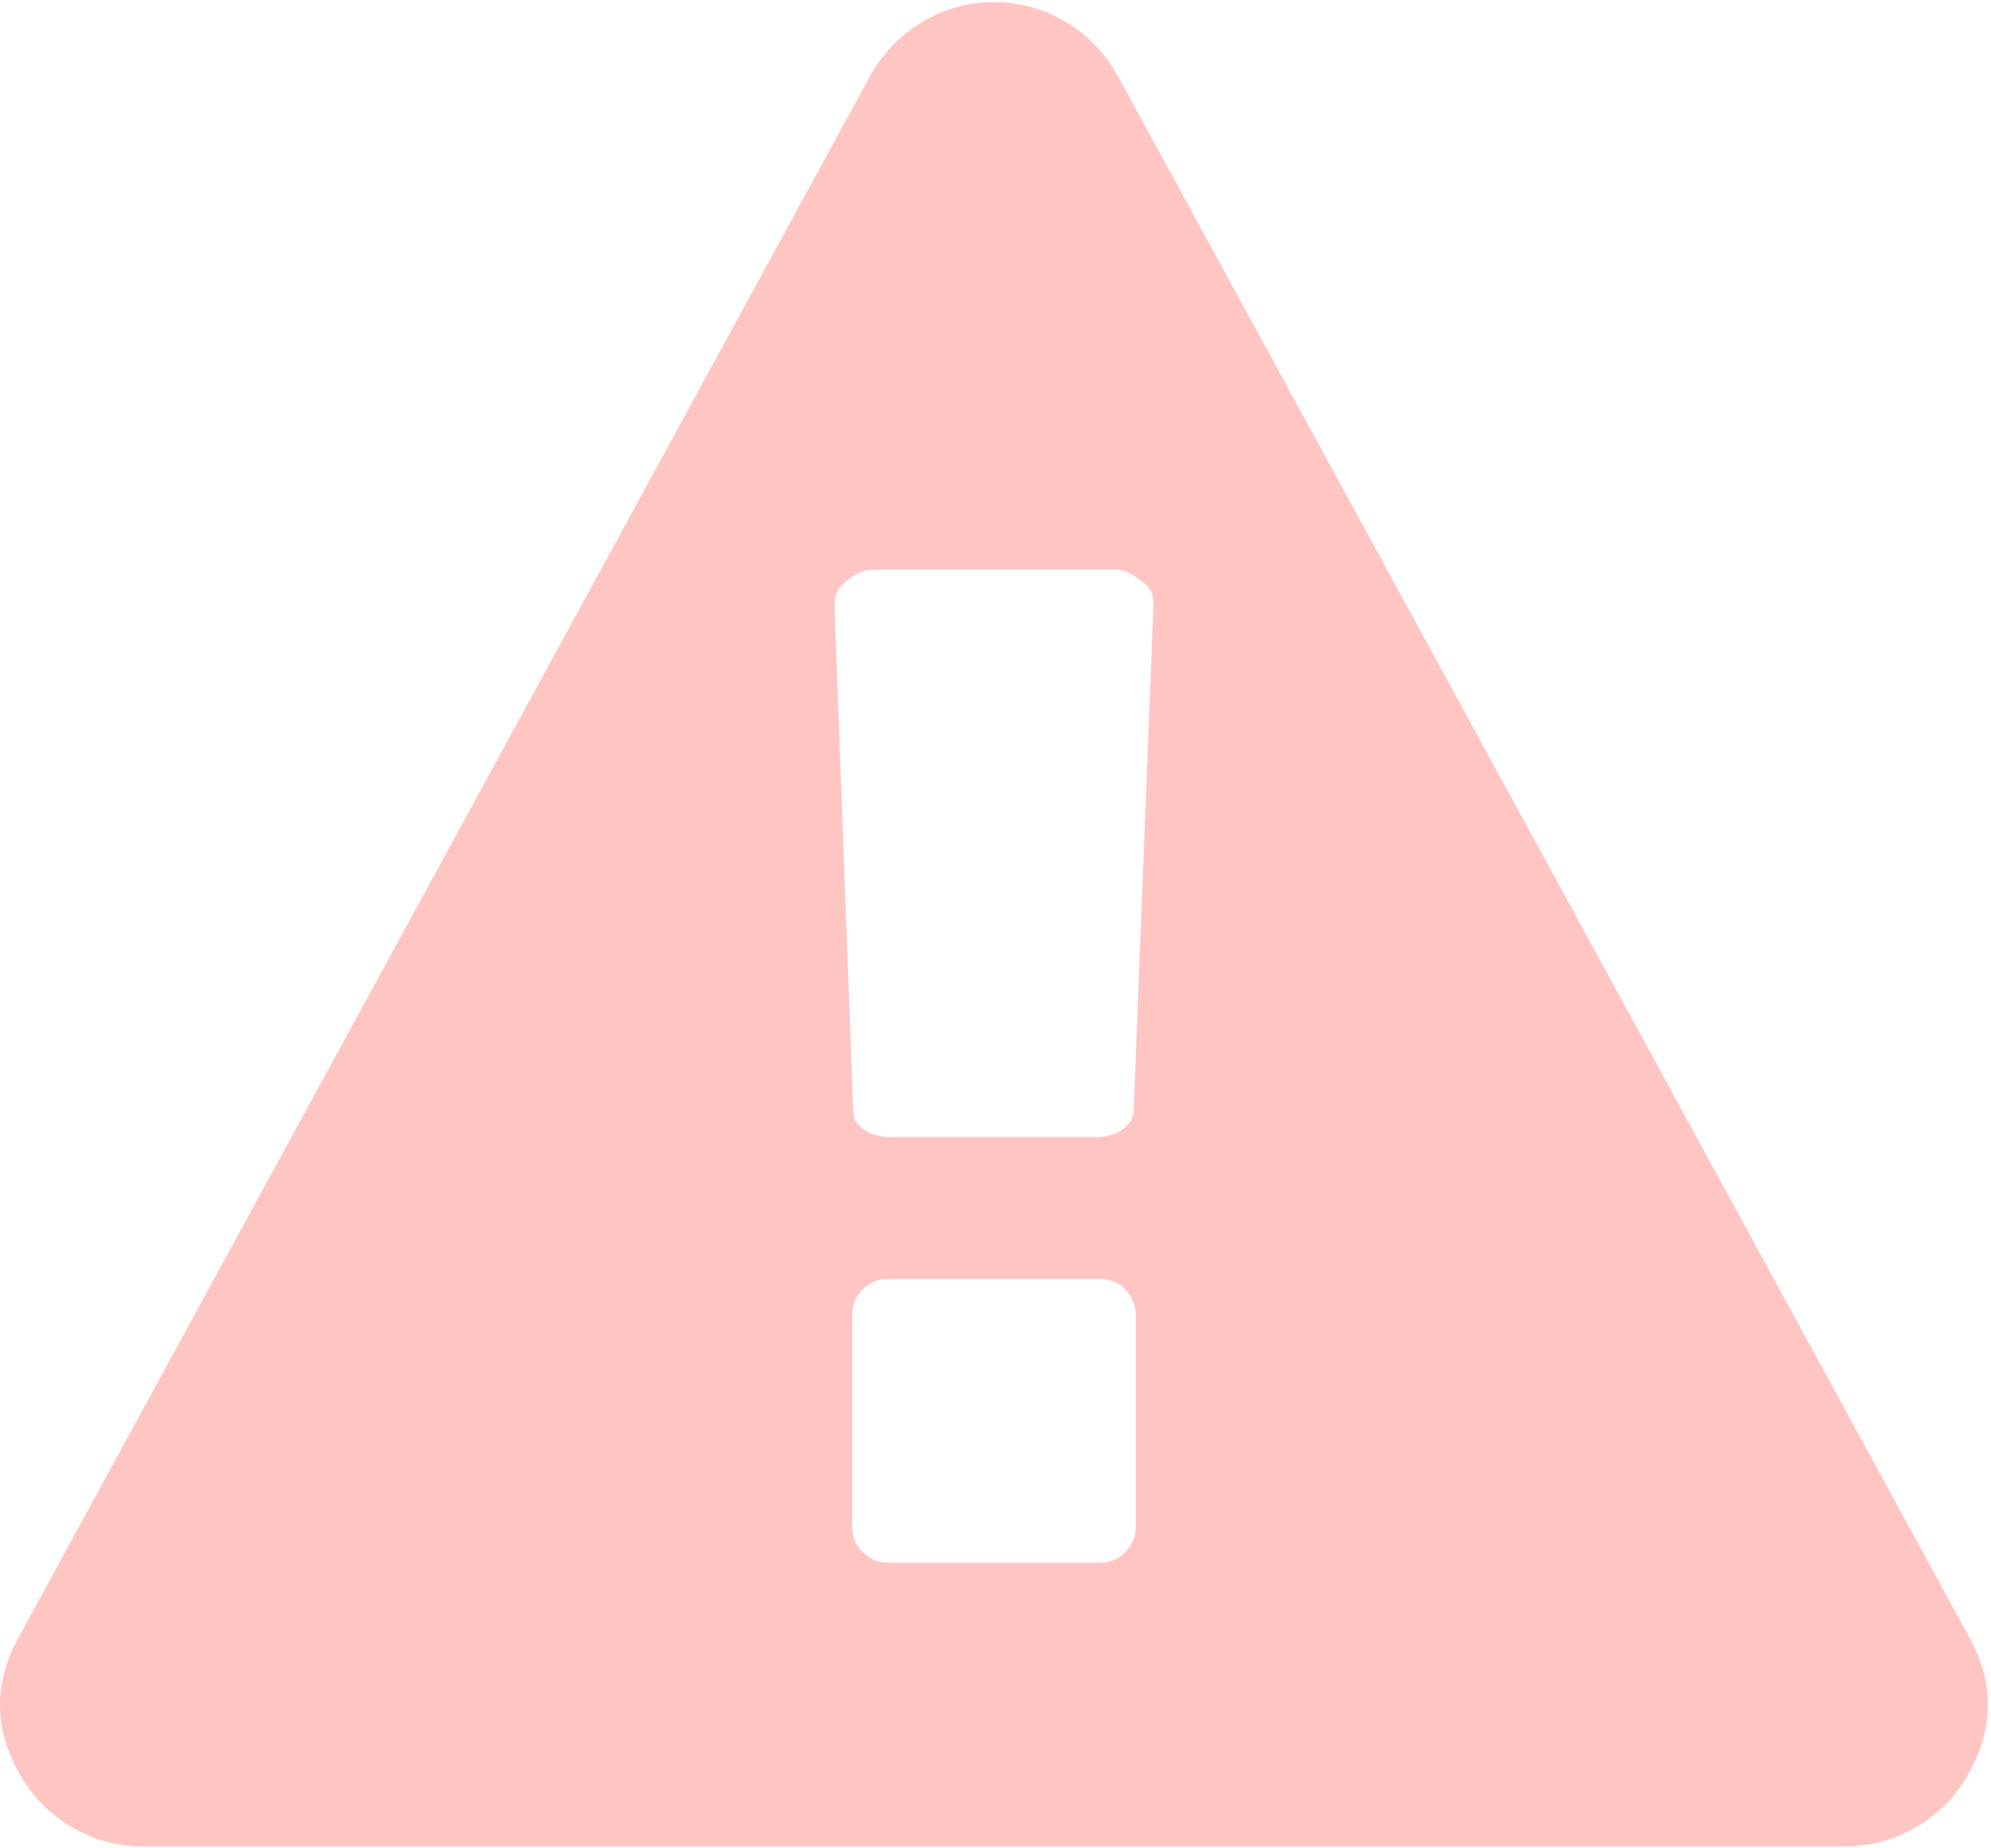
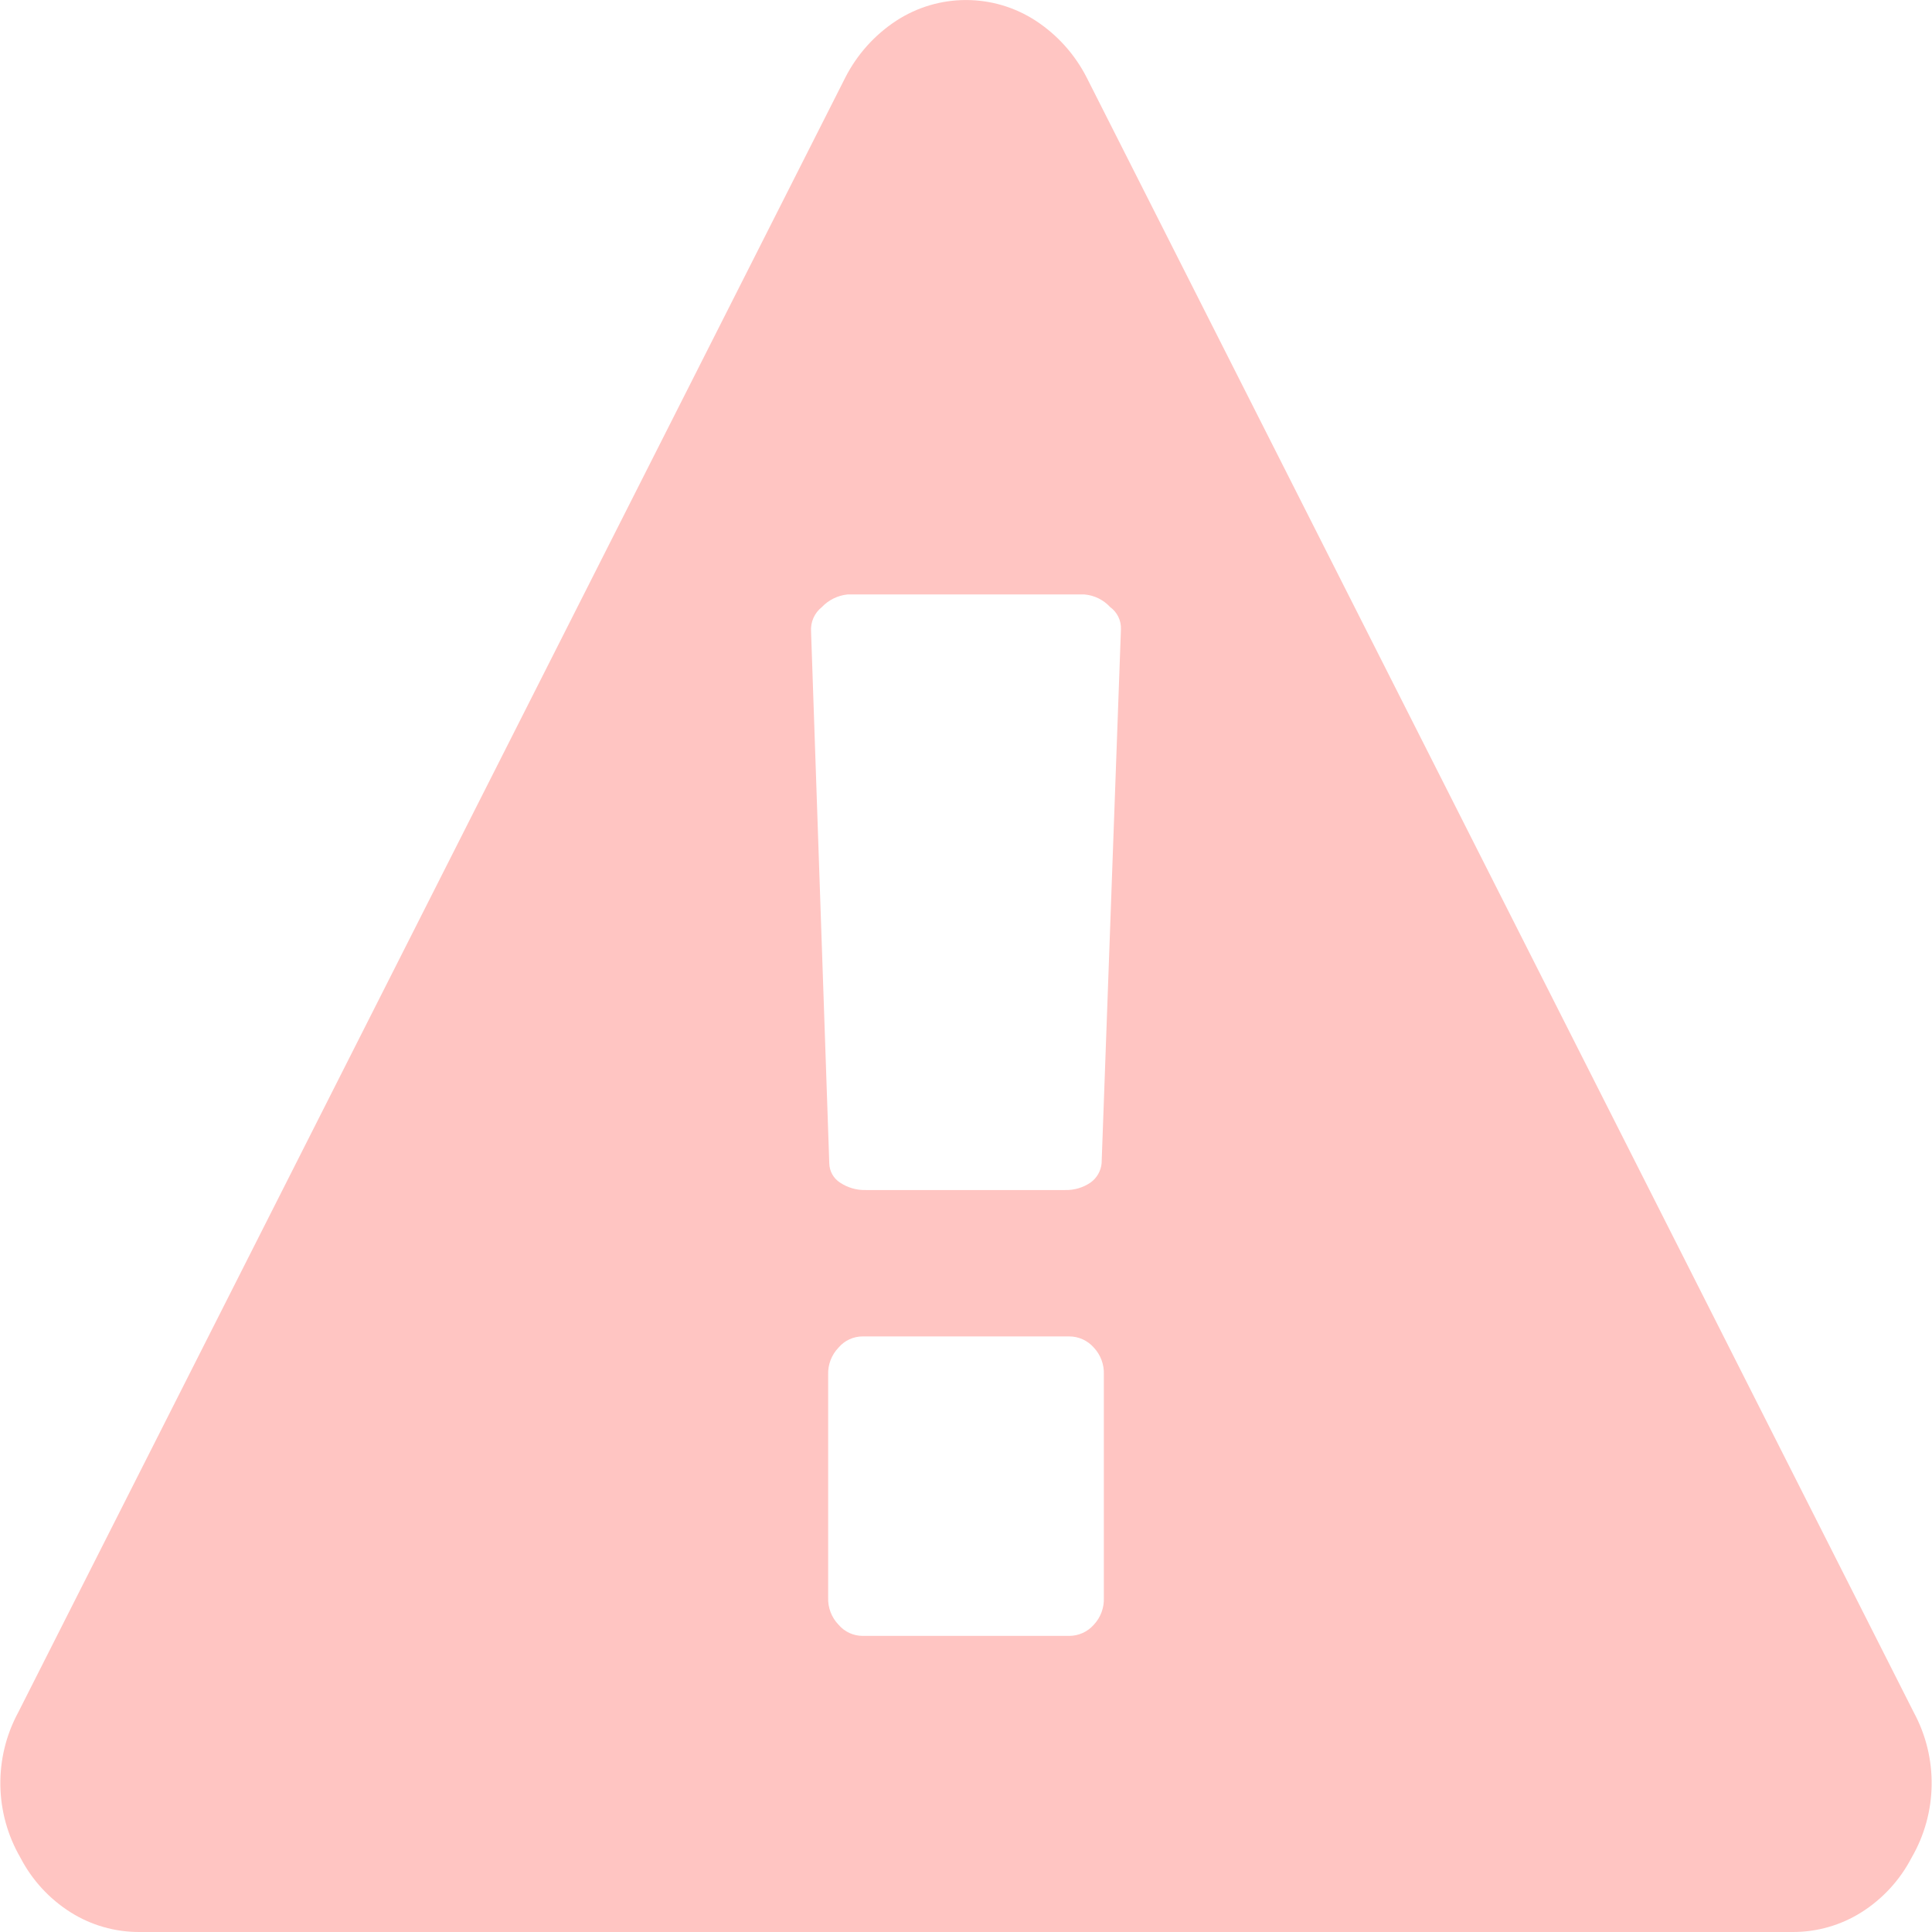
- <svg xmlns="http://www.w3.org/2000/svg" width="513px" height="476px" viewBox="0 0 513 476" version="1.1">
-   <defs />
-   <g id="Page-1" stroke="none" stroke-width="1" fill="none" fill-rule="evenodd">
-     <g id="messages-warning" fill-rule="nonzero" fill="#FFC5C2">
-       <path d="M507.345,421.683 L288.084,19.688 C284.847,13.789 280.374,9.124 274.655,5.7 C268.95,2.273 262.762,0.558 256.101,0.558 C249.44,0.558 243.251,2.276 237.543,5.7 C231.835,9.124 227.359,13.789 224.125,19.688 L4.859,421.683 C-1.804,433.681 -1.614,445.672 5.429,457.663 C8.668,463.18 13.093,467.56 18.707,470.791 C24.325,474.028 30.367,475.65 36.839,475.65 L475.368,475.65 C481.847,475.65 487.887,474.028 493.502,470.791 C499.122,467.561 503.54,463.18 506.78,457.663 C513.823,445.665 514.015,433.681 507.345,421.683 Z M292.655,393.132 C292.655,395.794 291.745,398.029 289.945,399.836 C288.138,401.647 285.996,402.546 283.518,402.546 L228.702,402.546 C226.228,402.546 224.086,401.647 222.279,399.836 C220.47,398.029 219.566,395.794 219.566,393.132 L219.566,338.884 C219.566,336.222 220.471,333.987 222.279,332.18 C224.086,330.369 226.225,329.47 228.702,329.47 L283.514,329.47 C285.993,329.47 288.134,330.369 289.942,332.18 C291.745,333.987 292.652,336.222 292.652,338.884 L292.652,393.132 L292.655,393.132 Z M292.088,286.357 C291.89,288.259 290.89,289.827 289.087,291.066 C287.276,292.304 285.041,292.92 282.376,292.92 L229.556,292.92 C226.893,292.92 224.609,292.3 222.707,291.066 C220.799,289.823 219.849,288.259 219.849,286.35 L214.996,155.88 C214.996,153.213 215.949,151.215 217.852,149.884 C220.326,147.791 222.61,146.744 224.706,146.744 L287.515,146.744 C289.613,146.744 291.895,147.787 294.369,149.884 C296.271,151.215 297.22,153.024 297.22,155.308 L292.088,286.357 Z" id="Shape" />
+ <svg xmlns="http://www.w3.org/2000/svg" id="Layer_1" data-name="Layer 1" width="52" height="52" viewBox="0 0 52 52">
+   <defs>
+     <style>.cls-1{fill:#ffc5c2;}</style>
+   </defs>
+   <g id="Page-1">
+     <g id="messages-warning">
+       <path id="Shape" class="cls-1" d="M51.51,46.09l-22.26-44A4,4,0,0,0,27.88.56a3.44,3.44,0,0,0-3.76,0,4,4,0,0,0-1.37,1.53L.49,46.09A4,4,0,0,0,.55,50,3.82,3.82,0,0,0,1.9,51.47,3.45,3.45,0,0,0,3.74,52H48.26a3.45,3.45,0,0,0,1.84-.53A3.82,3.82,0,0,0,51.45,50,4,4,0,0,0,51.51,46.09ZM29.71,43a1,1,0,0,1-.27.73.88.88,0,0,1-.66.3H23.22a.85.85,0,0,1-.65-.3,1,1,0,0,1-.28-.73V37a1,1,0,0,1,.28-.73.85.85,0,0,1,.65-.3h5.56a.88.88,0,0,1,.66.3,1,1,0,0,1,.27.73V43Zm-.06-11.69a.72.72,0,0,1-.3.52,1.16,1.16,0,0,1-.68.2H23.3a1.19,1.19,0,0,1-.69-.2.63.63,0,0,1-.29-.52L21.83,17a.77.77,0,0,1,.29-.66,1.11,1.11,0,0,1,.69-.34h6.38a1.06,1.06,0,0,1,.69.34.7.7,0,0,1,.29.6Z" />
    </g>
  </g>
</svg>
